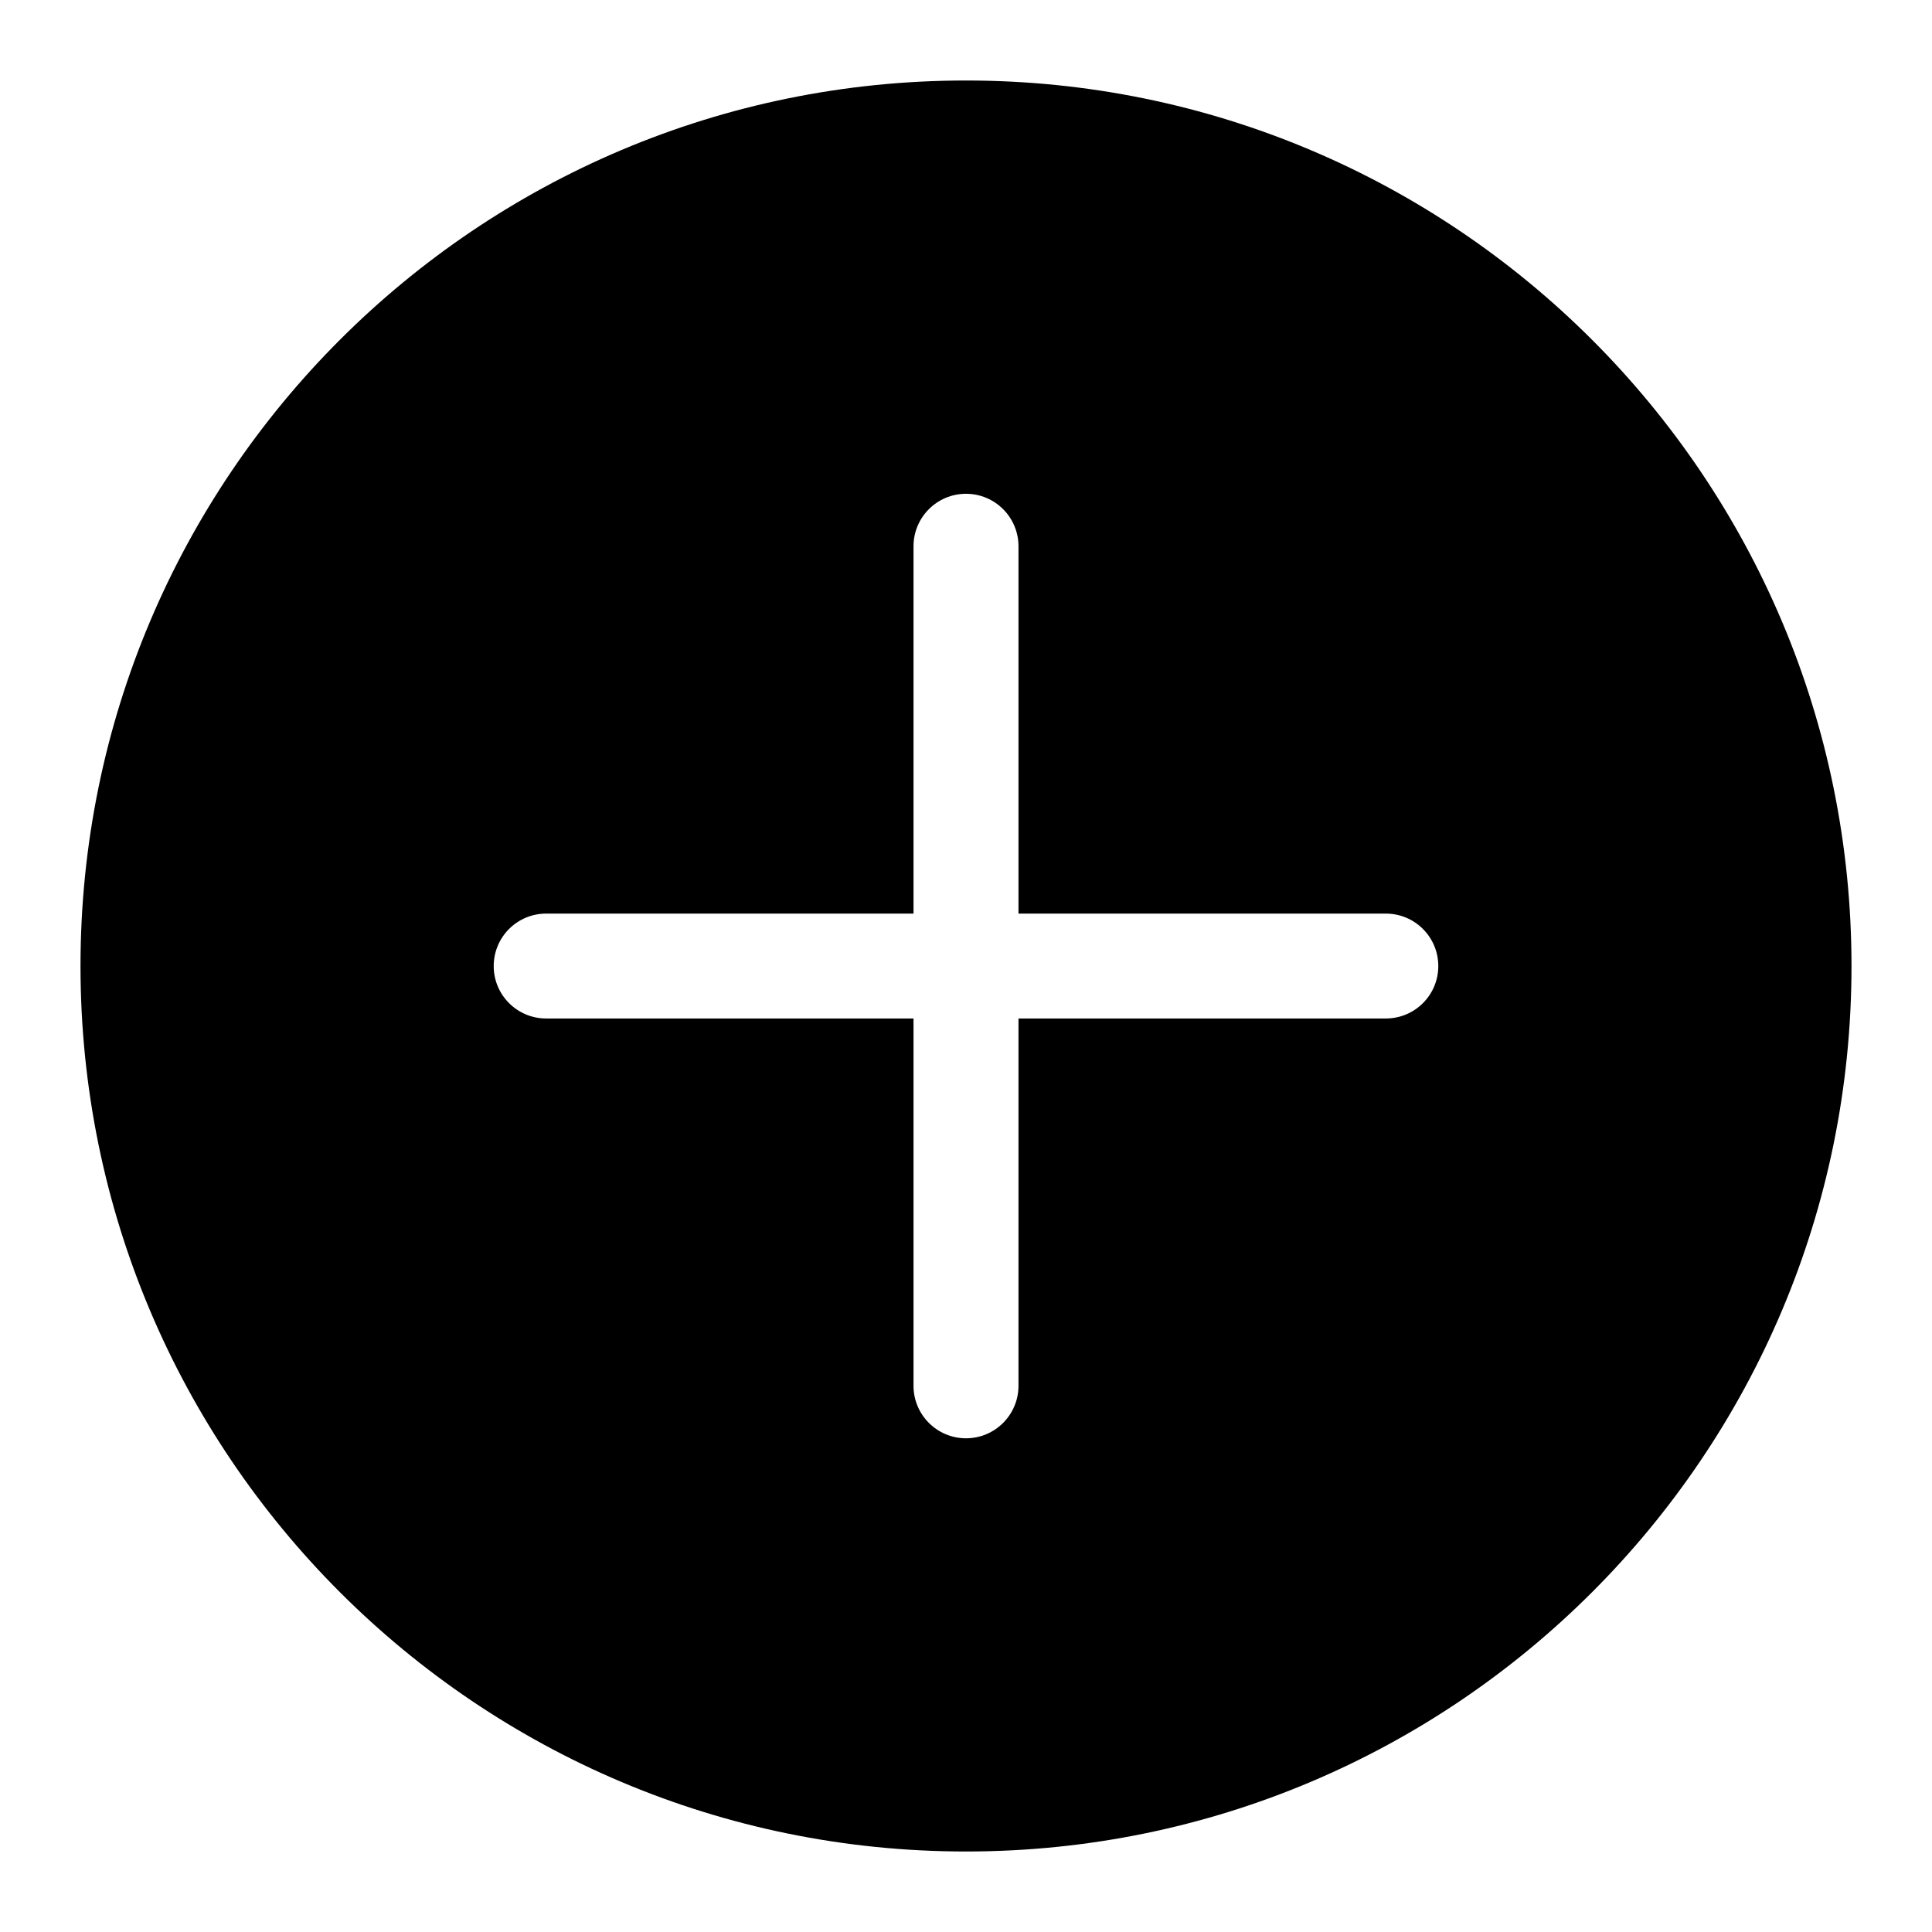
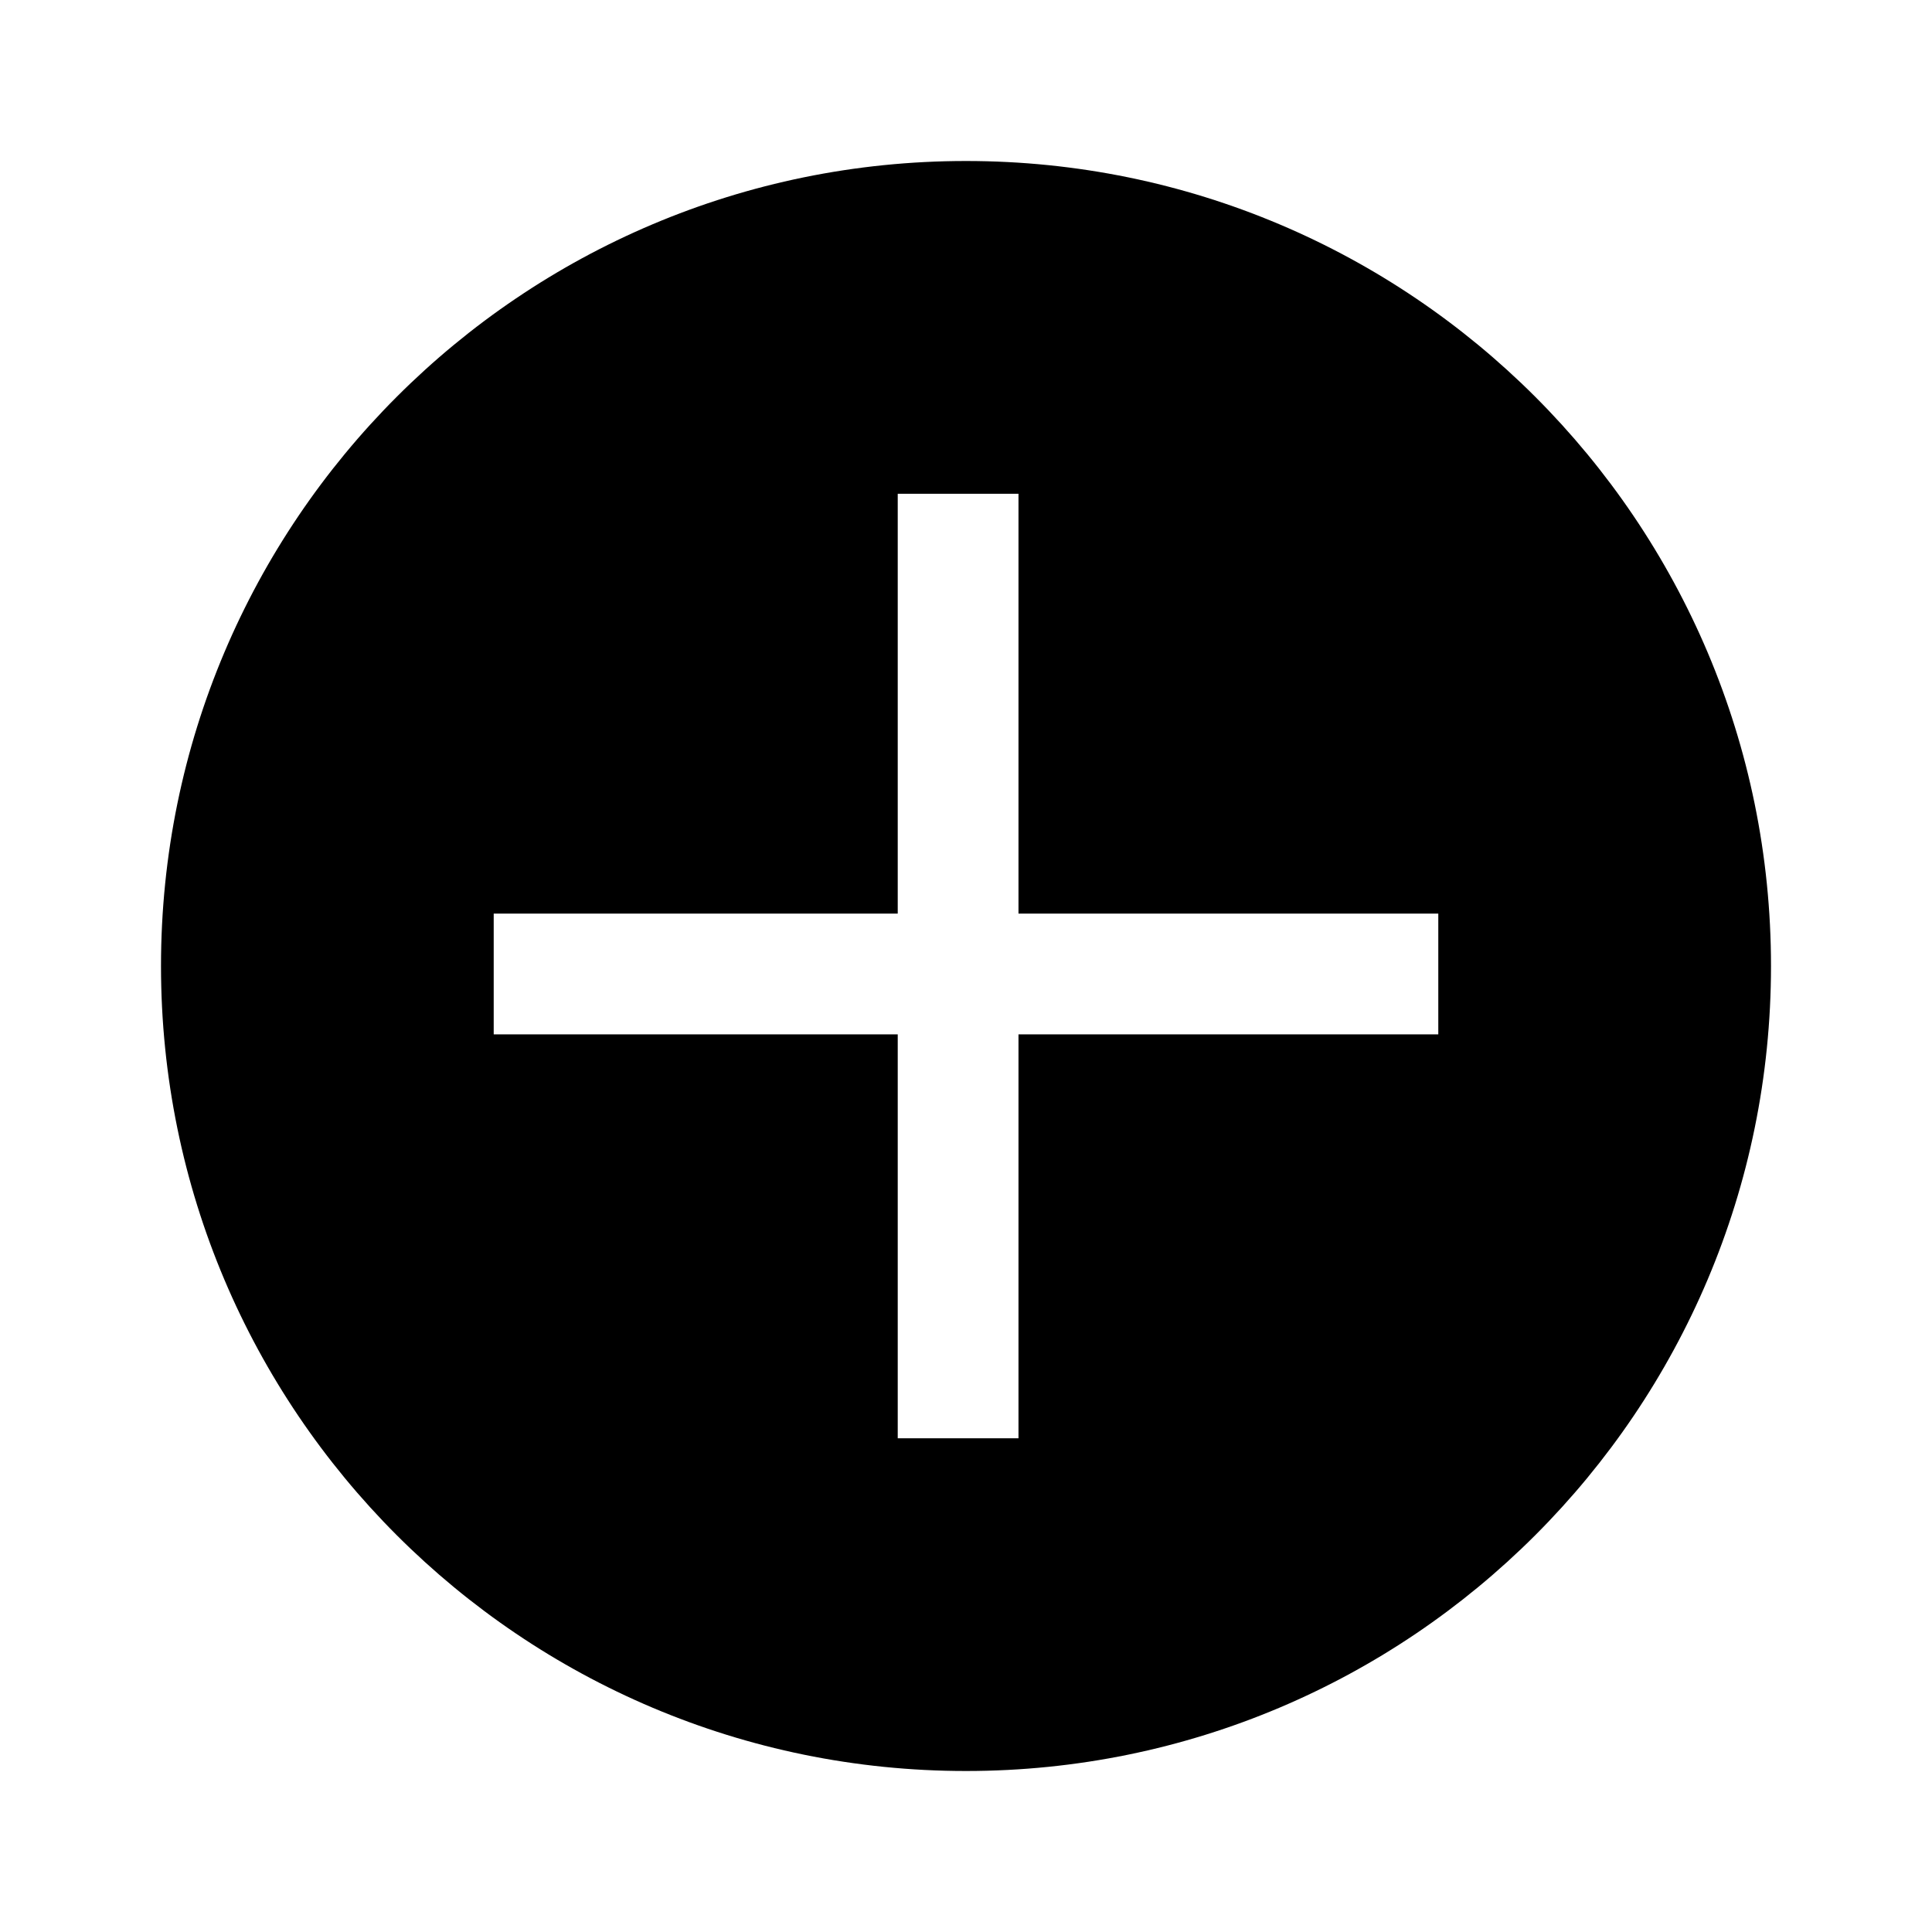
<svg xmlns="http://www.w3.org/2000/svg" width="24" height="24" viewBox="0 0 24 24" fill="none">
-   <path d="M12 23C18.075 23 23 18.075 23 12C23 5.925 18.075 1 12 1C5.925 1 1 5.925 1 12C1 18.075 5.925 23 12 23ZM12 6.134C12.36 6.134 12.652 6.426 12.652 6.786V11.349H17.215C17.575 11.349 17.867 11.64 17.867 12.001C17.867 12.361 17.575 12.652 17.215 12.652H12.652V17.215C12.652 17.575 12.36 17.867 12 17.867C11.64 17.867 11.348 17.575 11.348 17.215V12.652H6.785C6.425 12.652 6.133 12.361 6.133 12.001C6.133 11.64 6.425 11.349 6.785 11.349H11.348V6.786C11.348 6.426 11.64 6.134 12 6.134Z" fill="black" />
+   <path d="M12 22C17.523 22 22 17.523 22 12C22 6.477 17.523 2 12 2C6.477 2 2 6.477 2 12C2 17.523 6.477 22 12 22ZM12.652 6.134V11.349H17.867V12.849H12.652V17.867H11.152V12.849H6.133V11.349H11.152V6.134H12.652Z" fill="black" />
</svg>
